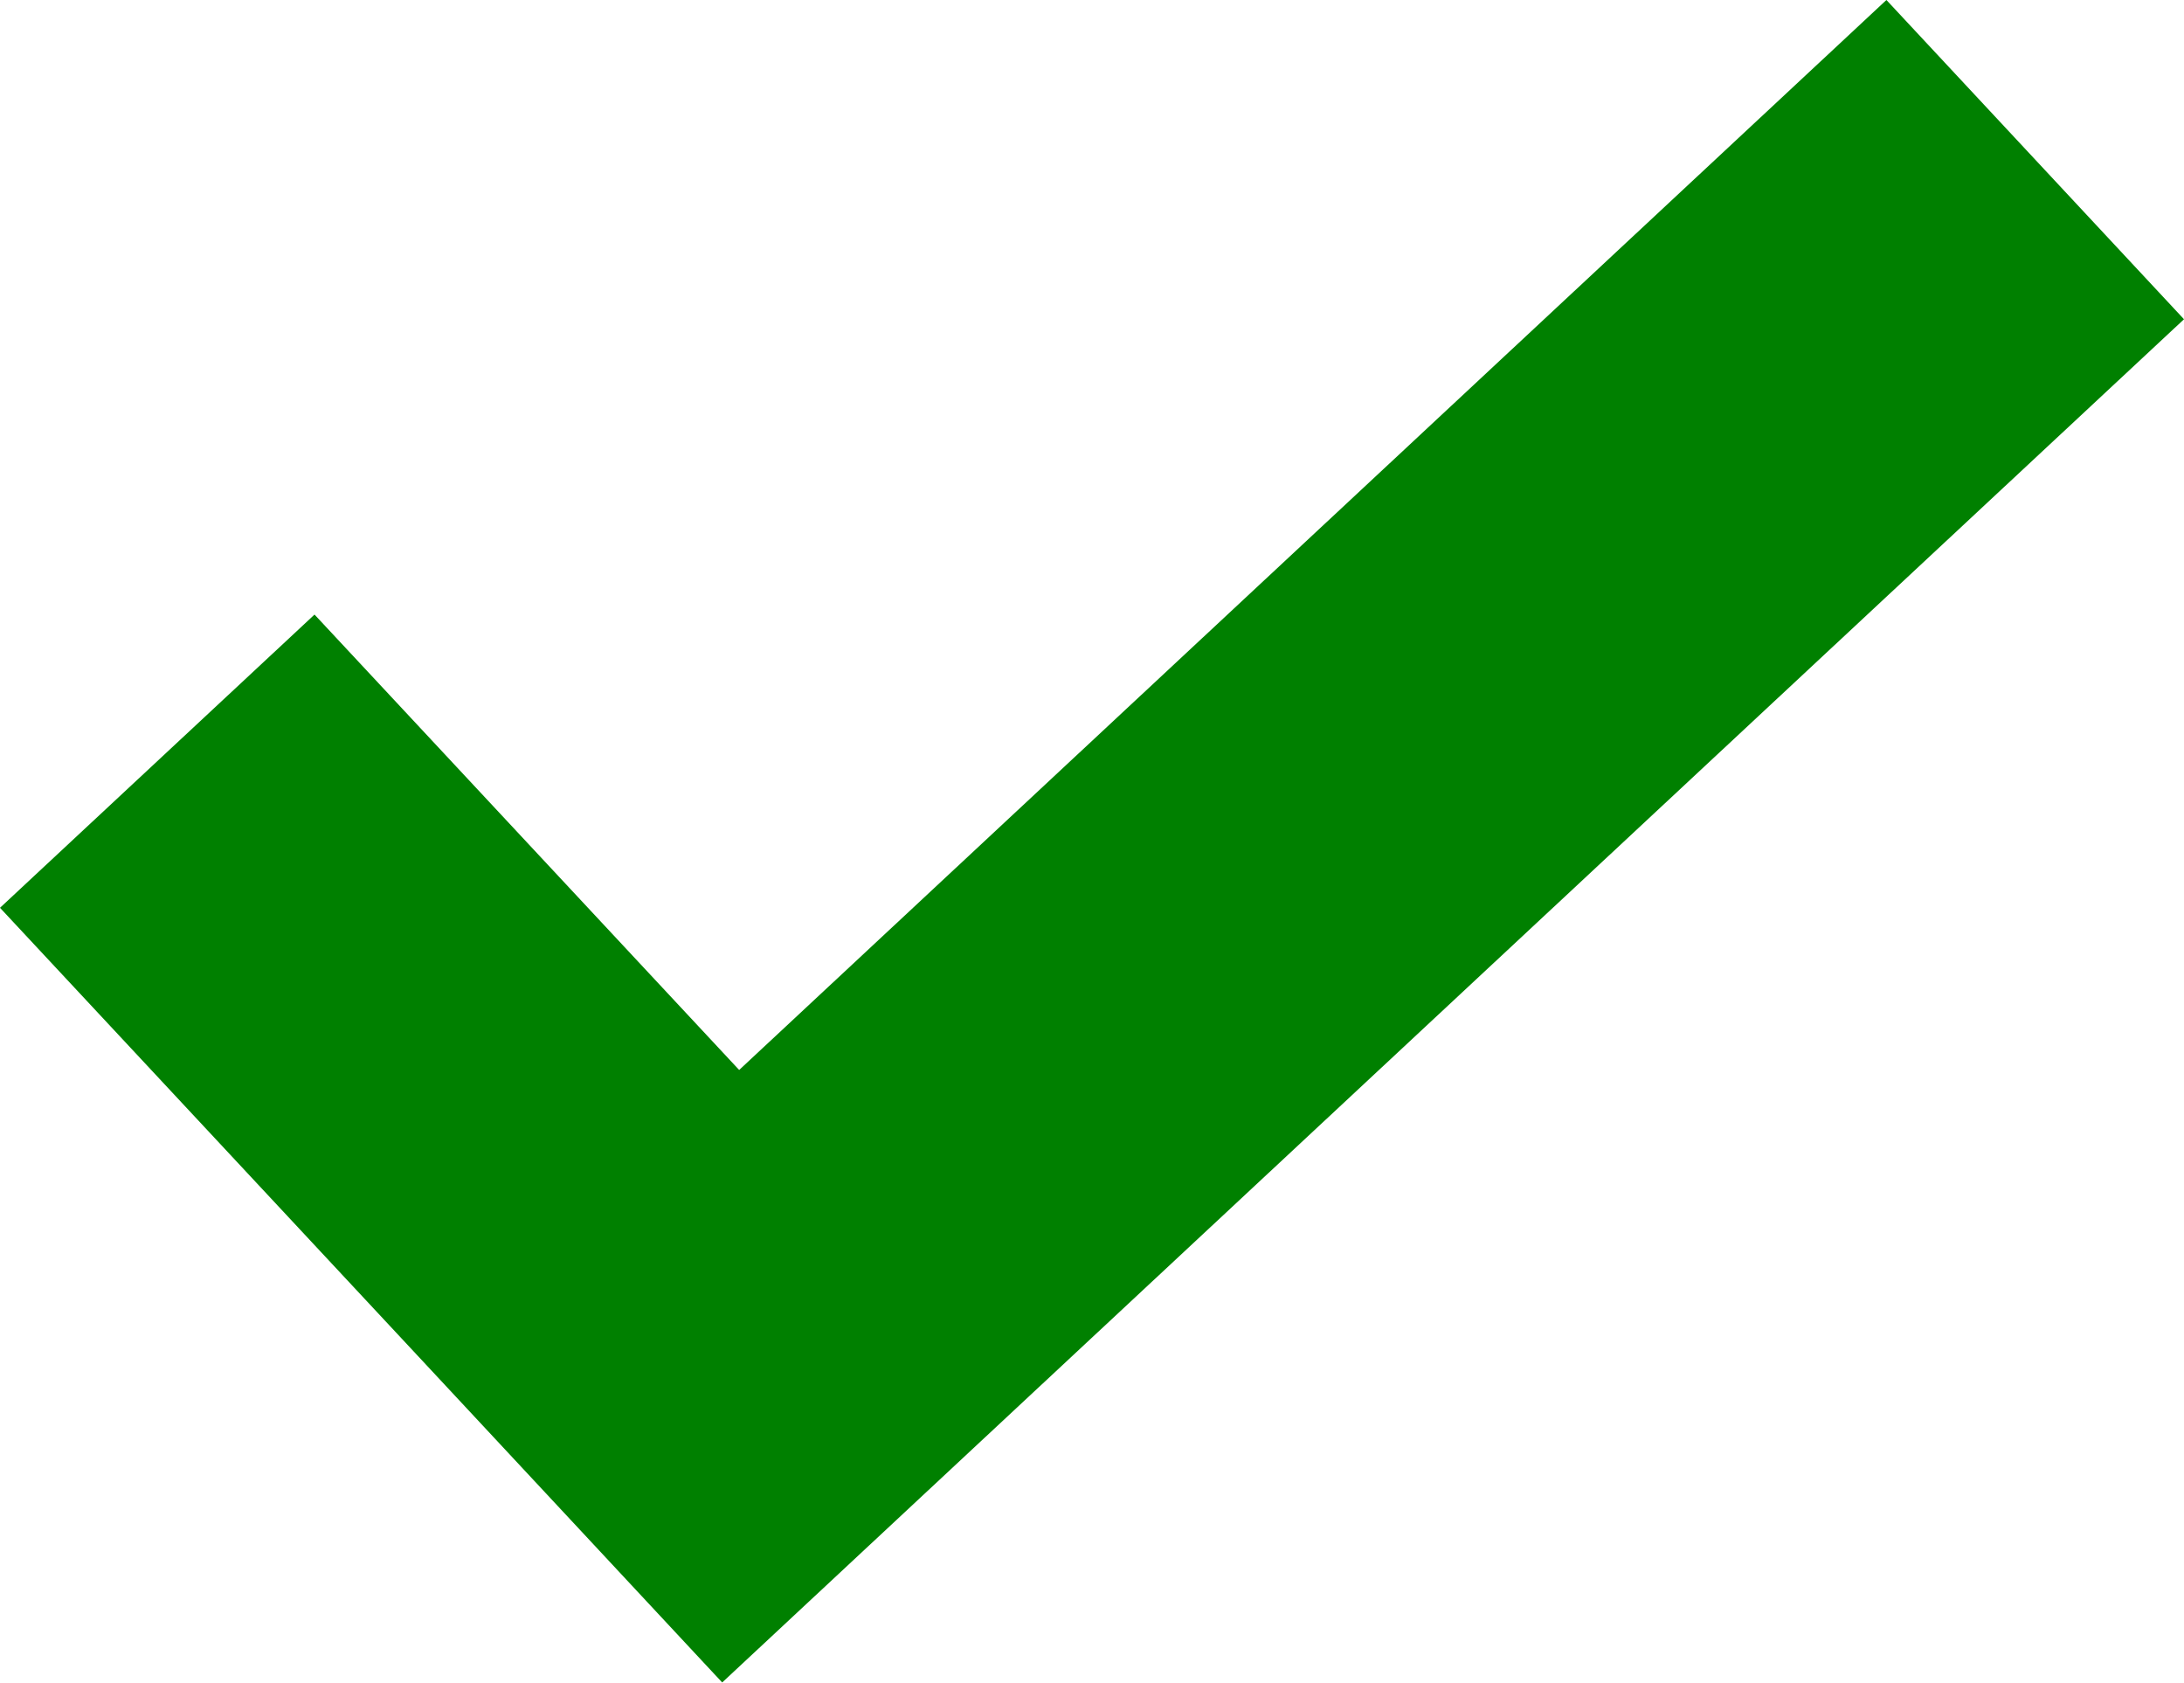
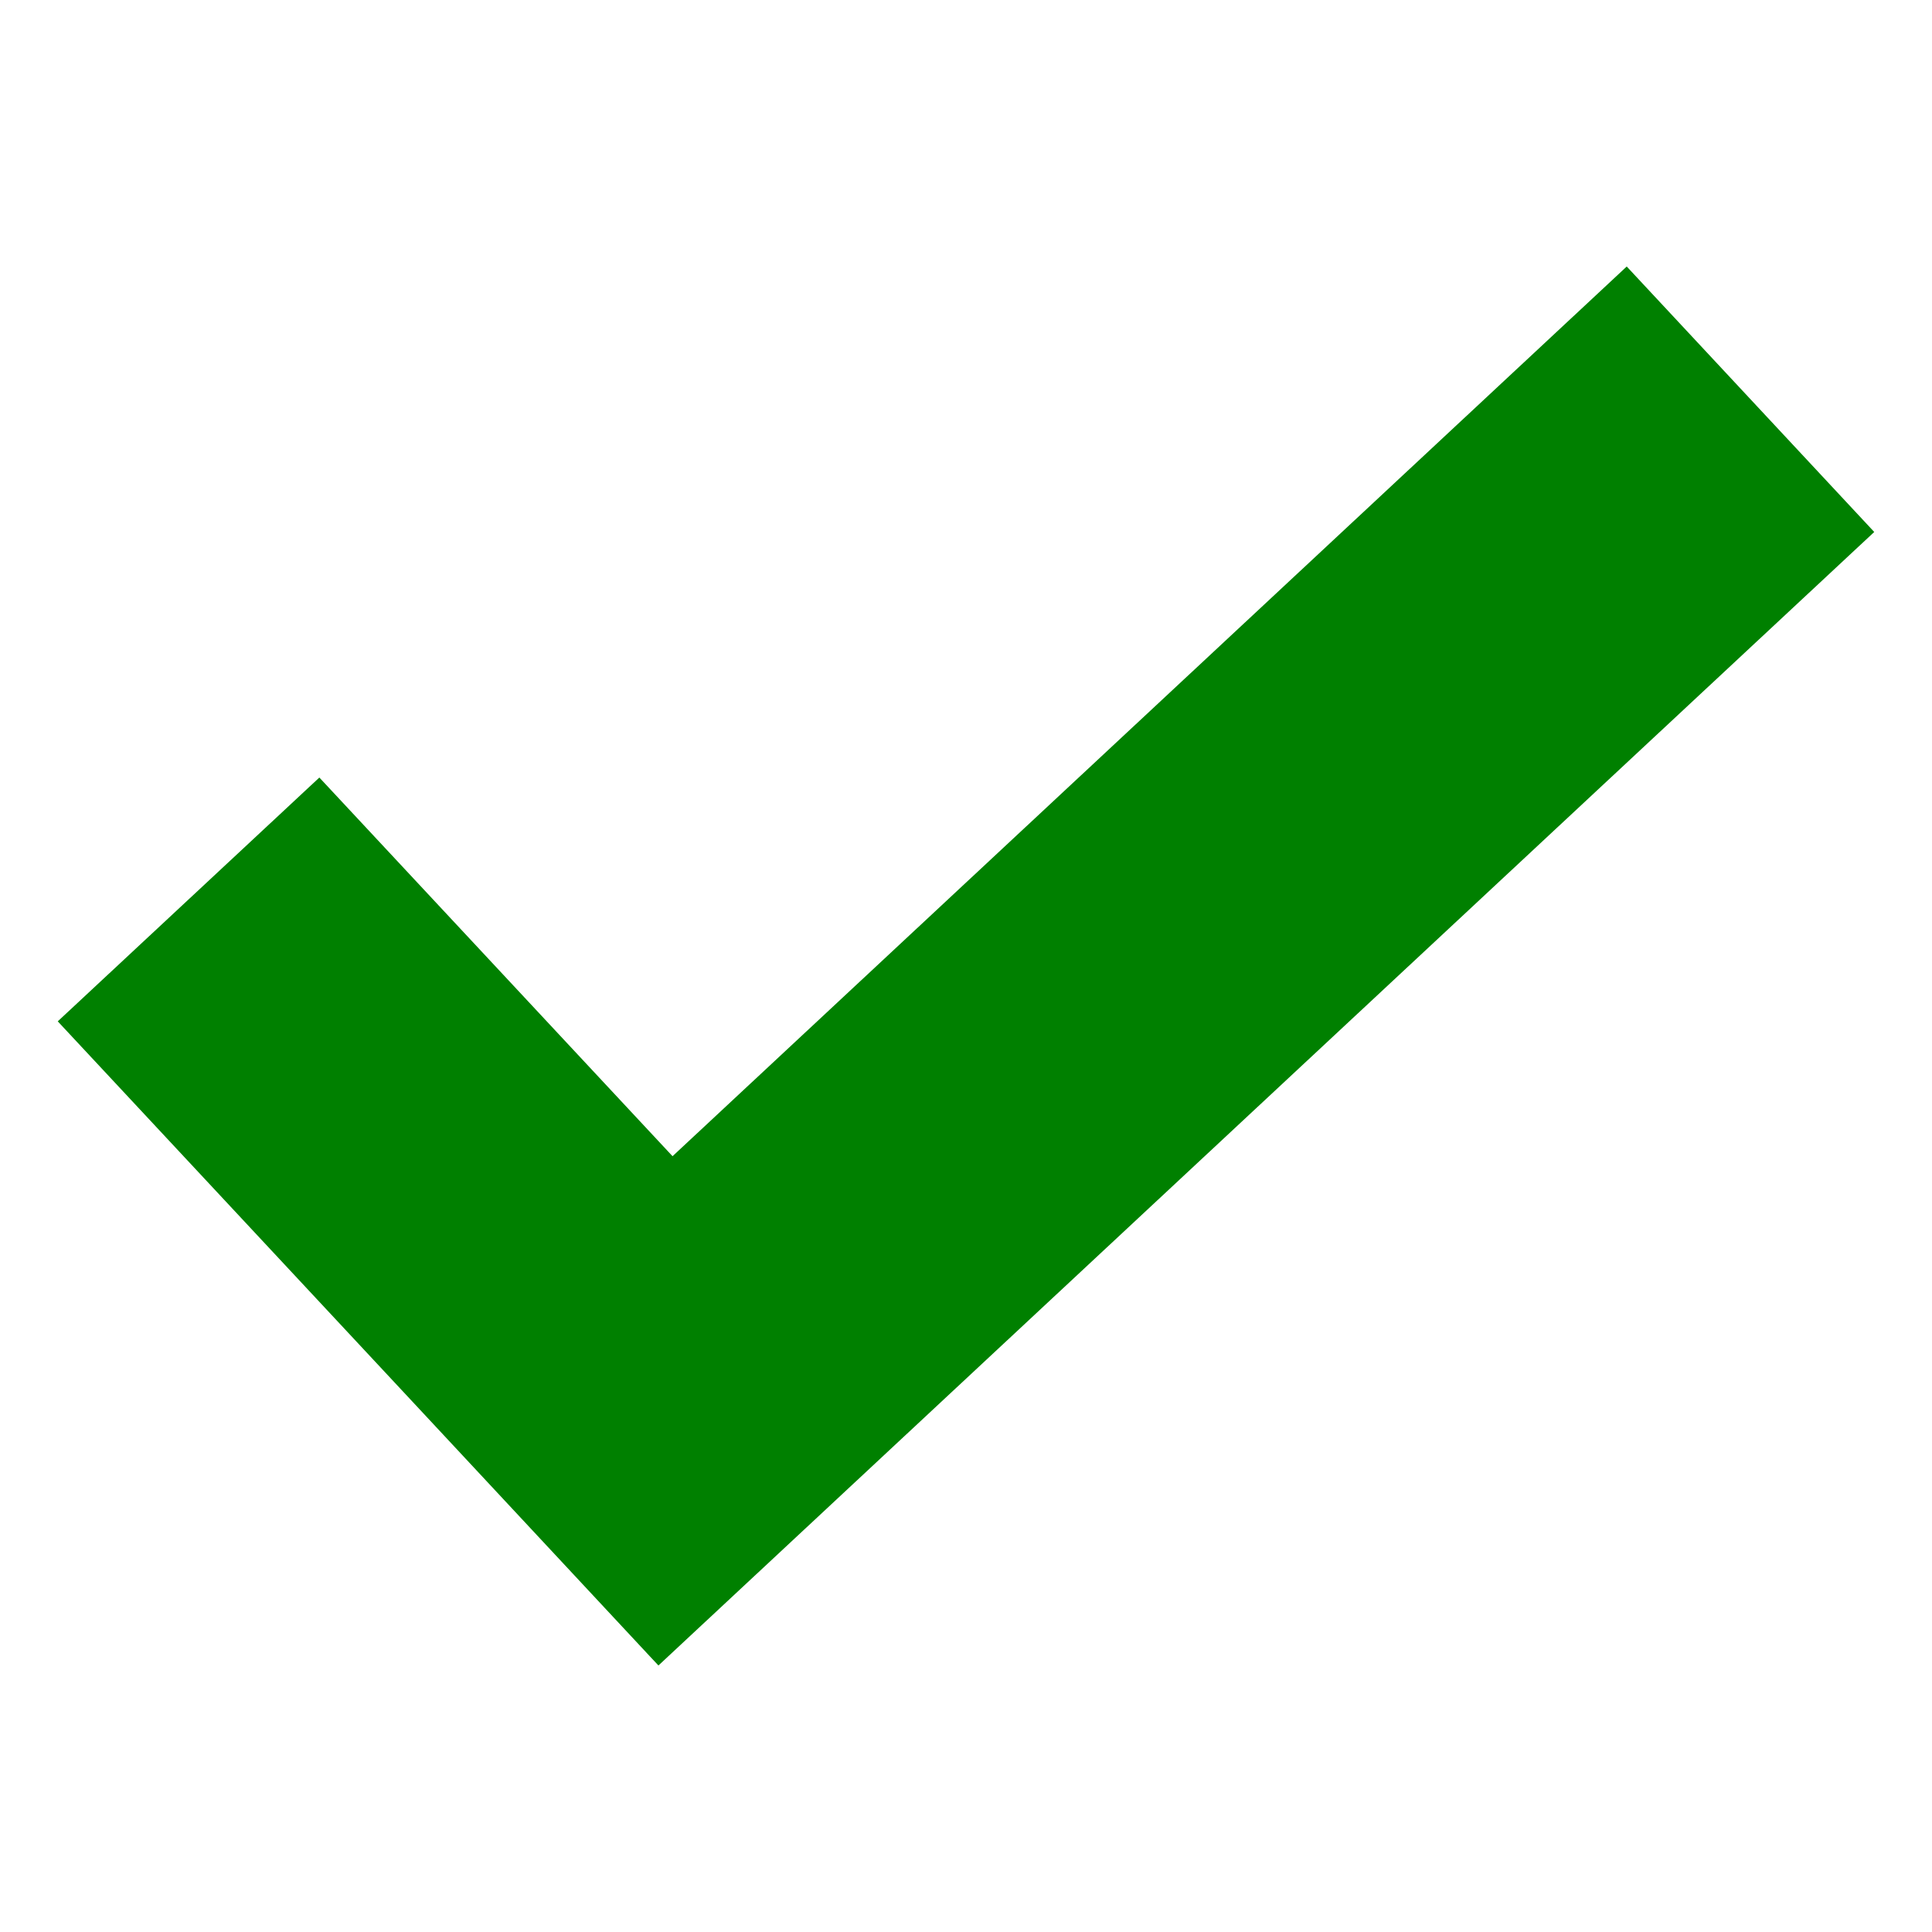
- <svg xmlns="http://www.w3.org/2000/svg" version="1.1" id="Layer_1" x="0px" y="0px" width="94.021" height="72.41" viewBox="0 0 94.021 72.41" enable-background="new 0 0 95.453 100" xml:space="preserve">
+ <svg xmlns="http://www.w3.org/2000/svg" version="1.1" id="Layer_1" x="0px" y="0px" width="100" height="100" viewBox="0 0 100 100" enable-background="new 0 0 95.453 100" xml:space="preserve">
  <defs id="defs3987">
	

		
	</defs>
-   <polygon points="0.566,52.81 14.106,40.19 32.387,59.79 81.776,13.74 94.587,27.48 31.657,86.15 31.217,85.68 18.847,72.41 " id="polygon3983" transform="translate(-0.5660015,-13.74)" style="fill:#008000;fill-opacity:1" />
+   <polygon points="0.566,52.81 14.106,40.19 32.387,59.79 81.776,13.74 94.587,27.48 31.657,86.15 31.217,85.68 18.847,72.41 " id="polygon3983" transform="translate(2.423498,0.055)" style="fill:#008000;fill-opacity:1" />
</svg>
